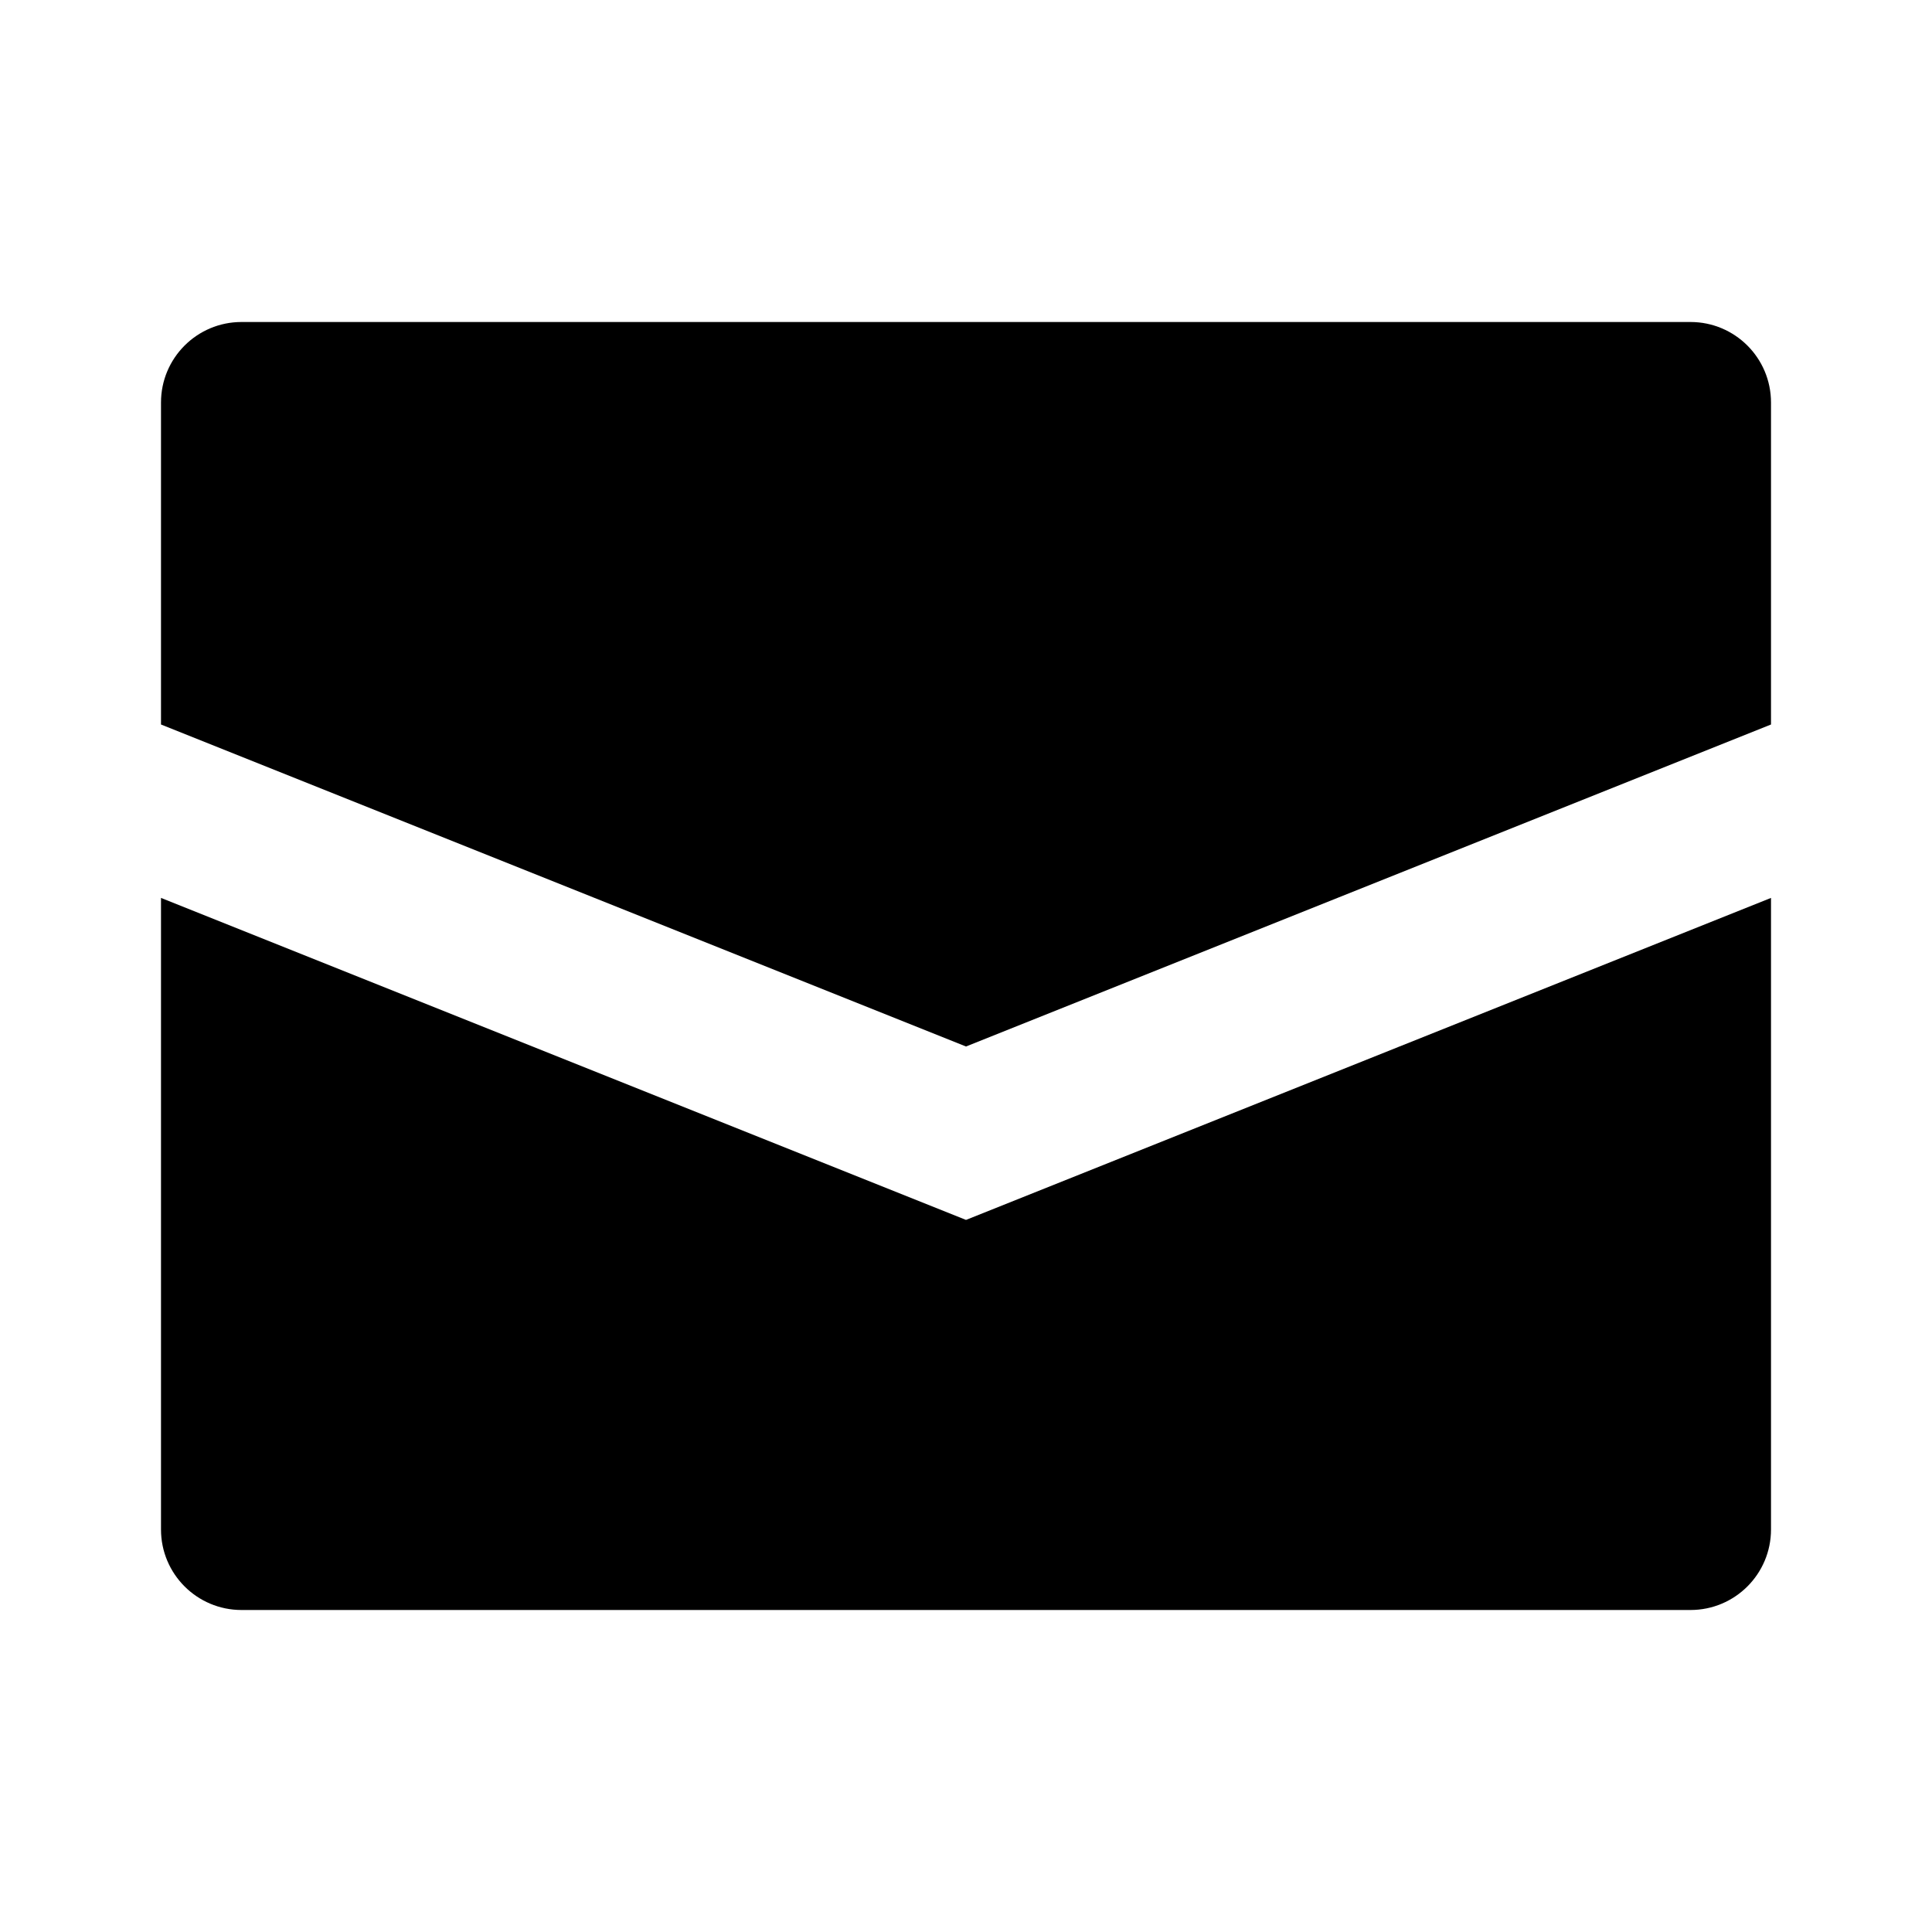
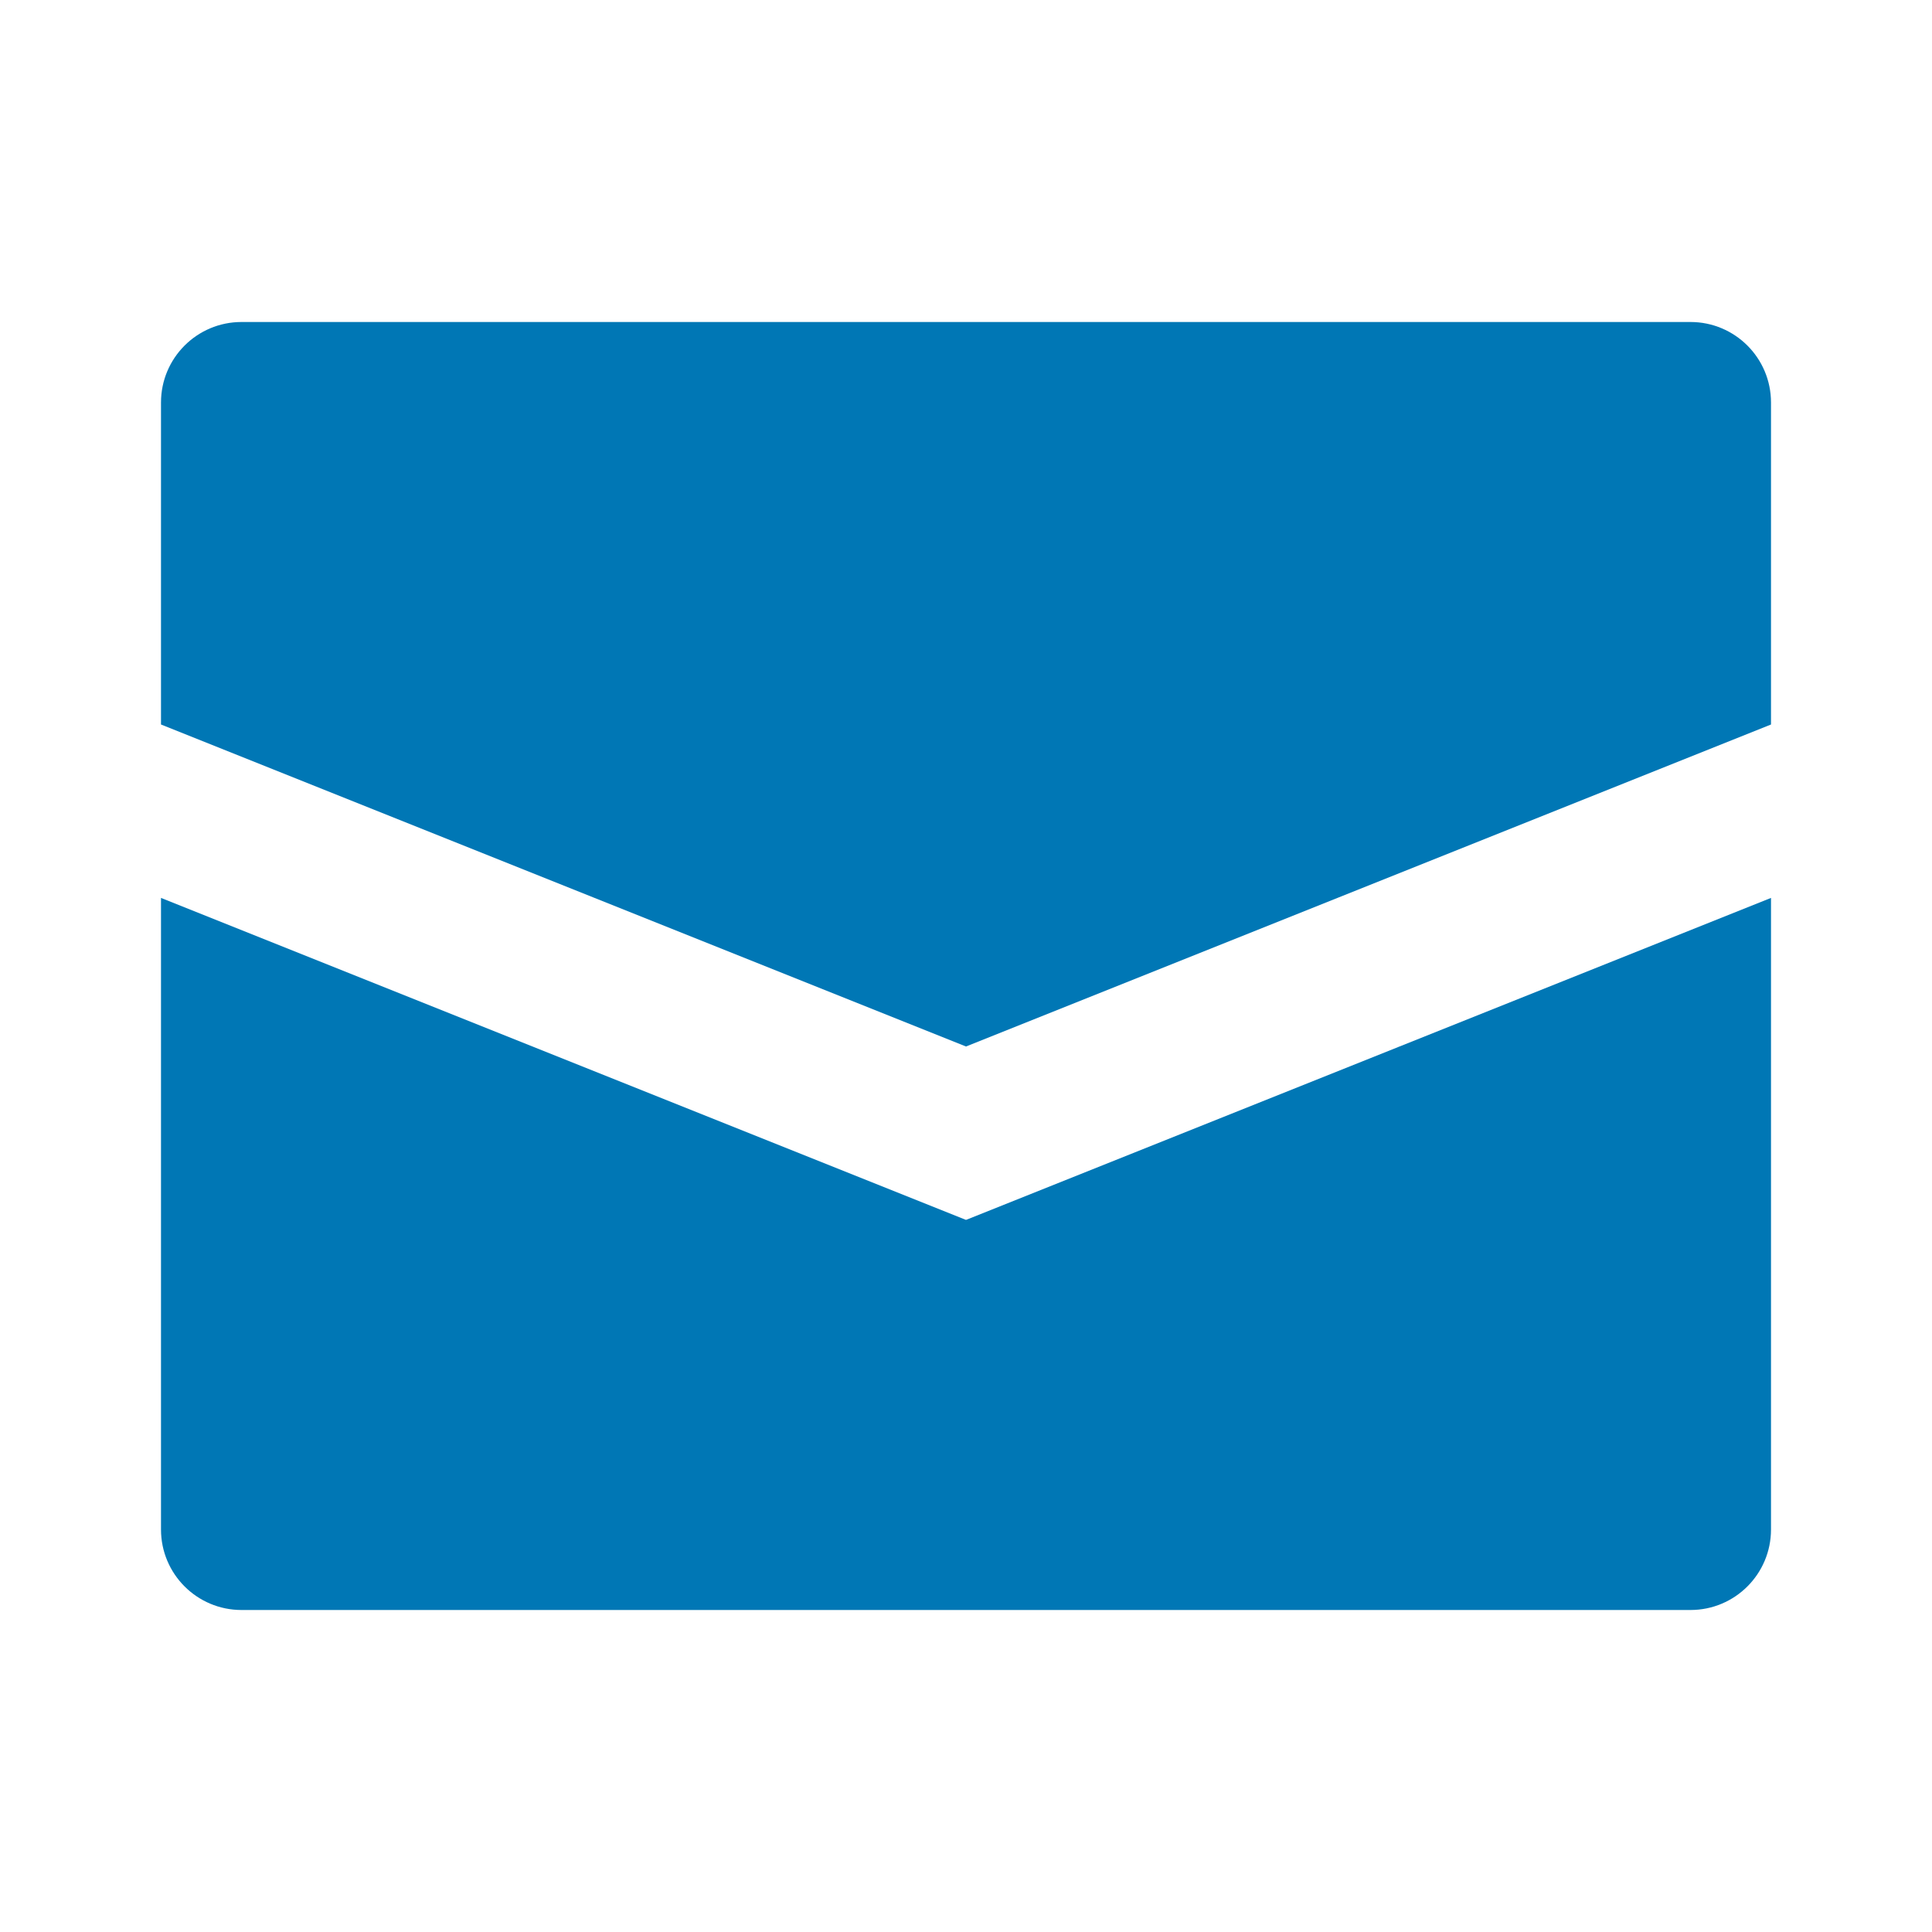
- <svg xmlns="http://www.w3.org/2000/svg" fill="#000000" width="800px" height="800px" viewBox="0 0 24 24">
-   <g id="SVGRepo_bgCarrier" stroke-width="0" />
-   <g id="SVGRepo_tracerCarrier" stroke-linecap="round" stroke-linejoin="round" />
-   <g id="SVGRepo_iconCarrier">
+ <svg xmlns="http://www.w3.org/2000/svg" fill="#0077b5" viewBox="0 0 24 24">
+   <g stroke-width="0" />
+   <g stroke-linecap="round" stroke-linejoin="round" />
+   <g>
    <path d="M22,5V9L12,13,2,9V5A1,1,0,0,1,3,4H21A1,1,0,0,1,22,5ZM2,11.154V19a1,1,0,0,0,1,1H21a1,1,0,0,0,1-1V11.154l-10,4Z" />
  </g>
</svg>
